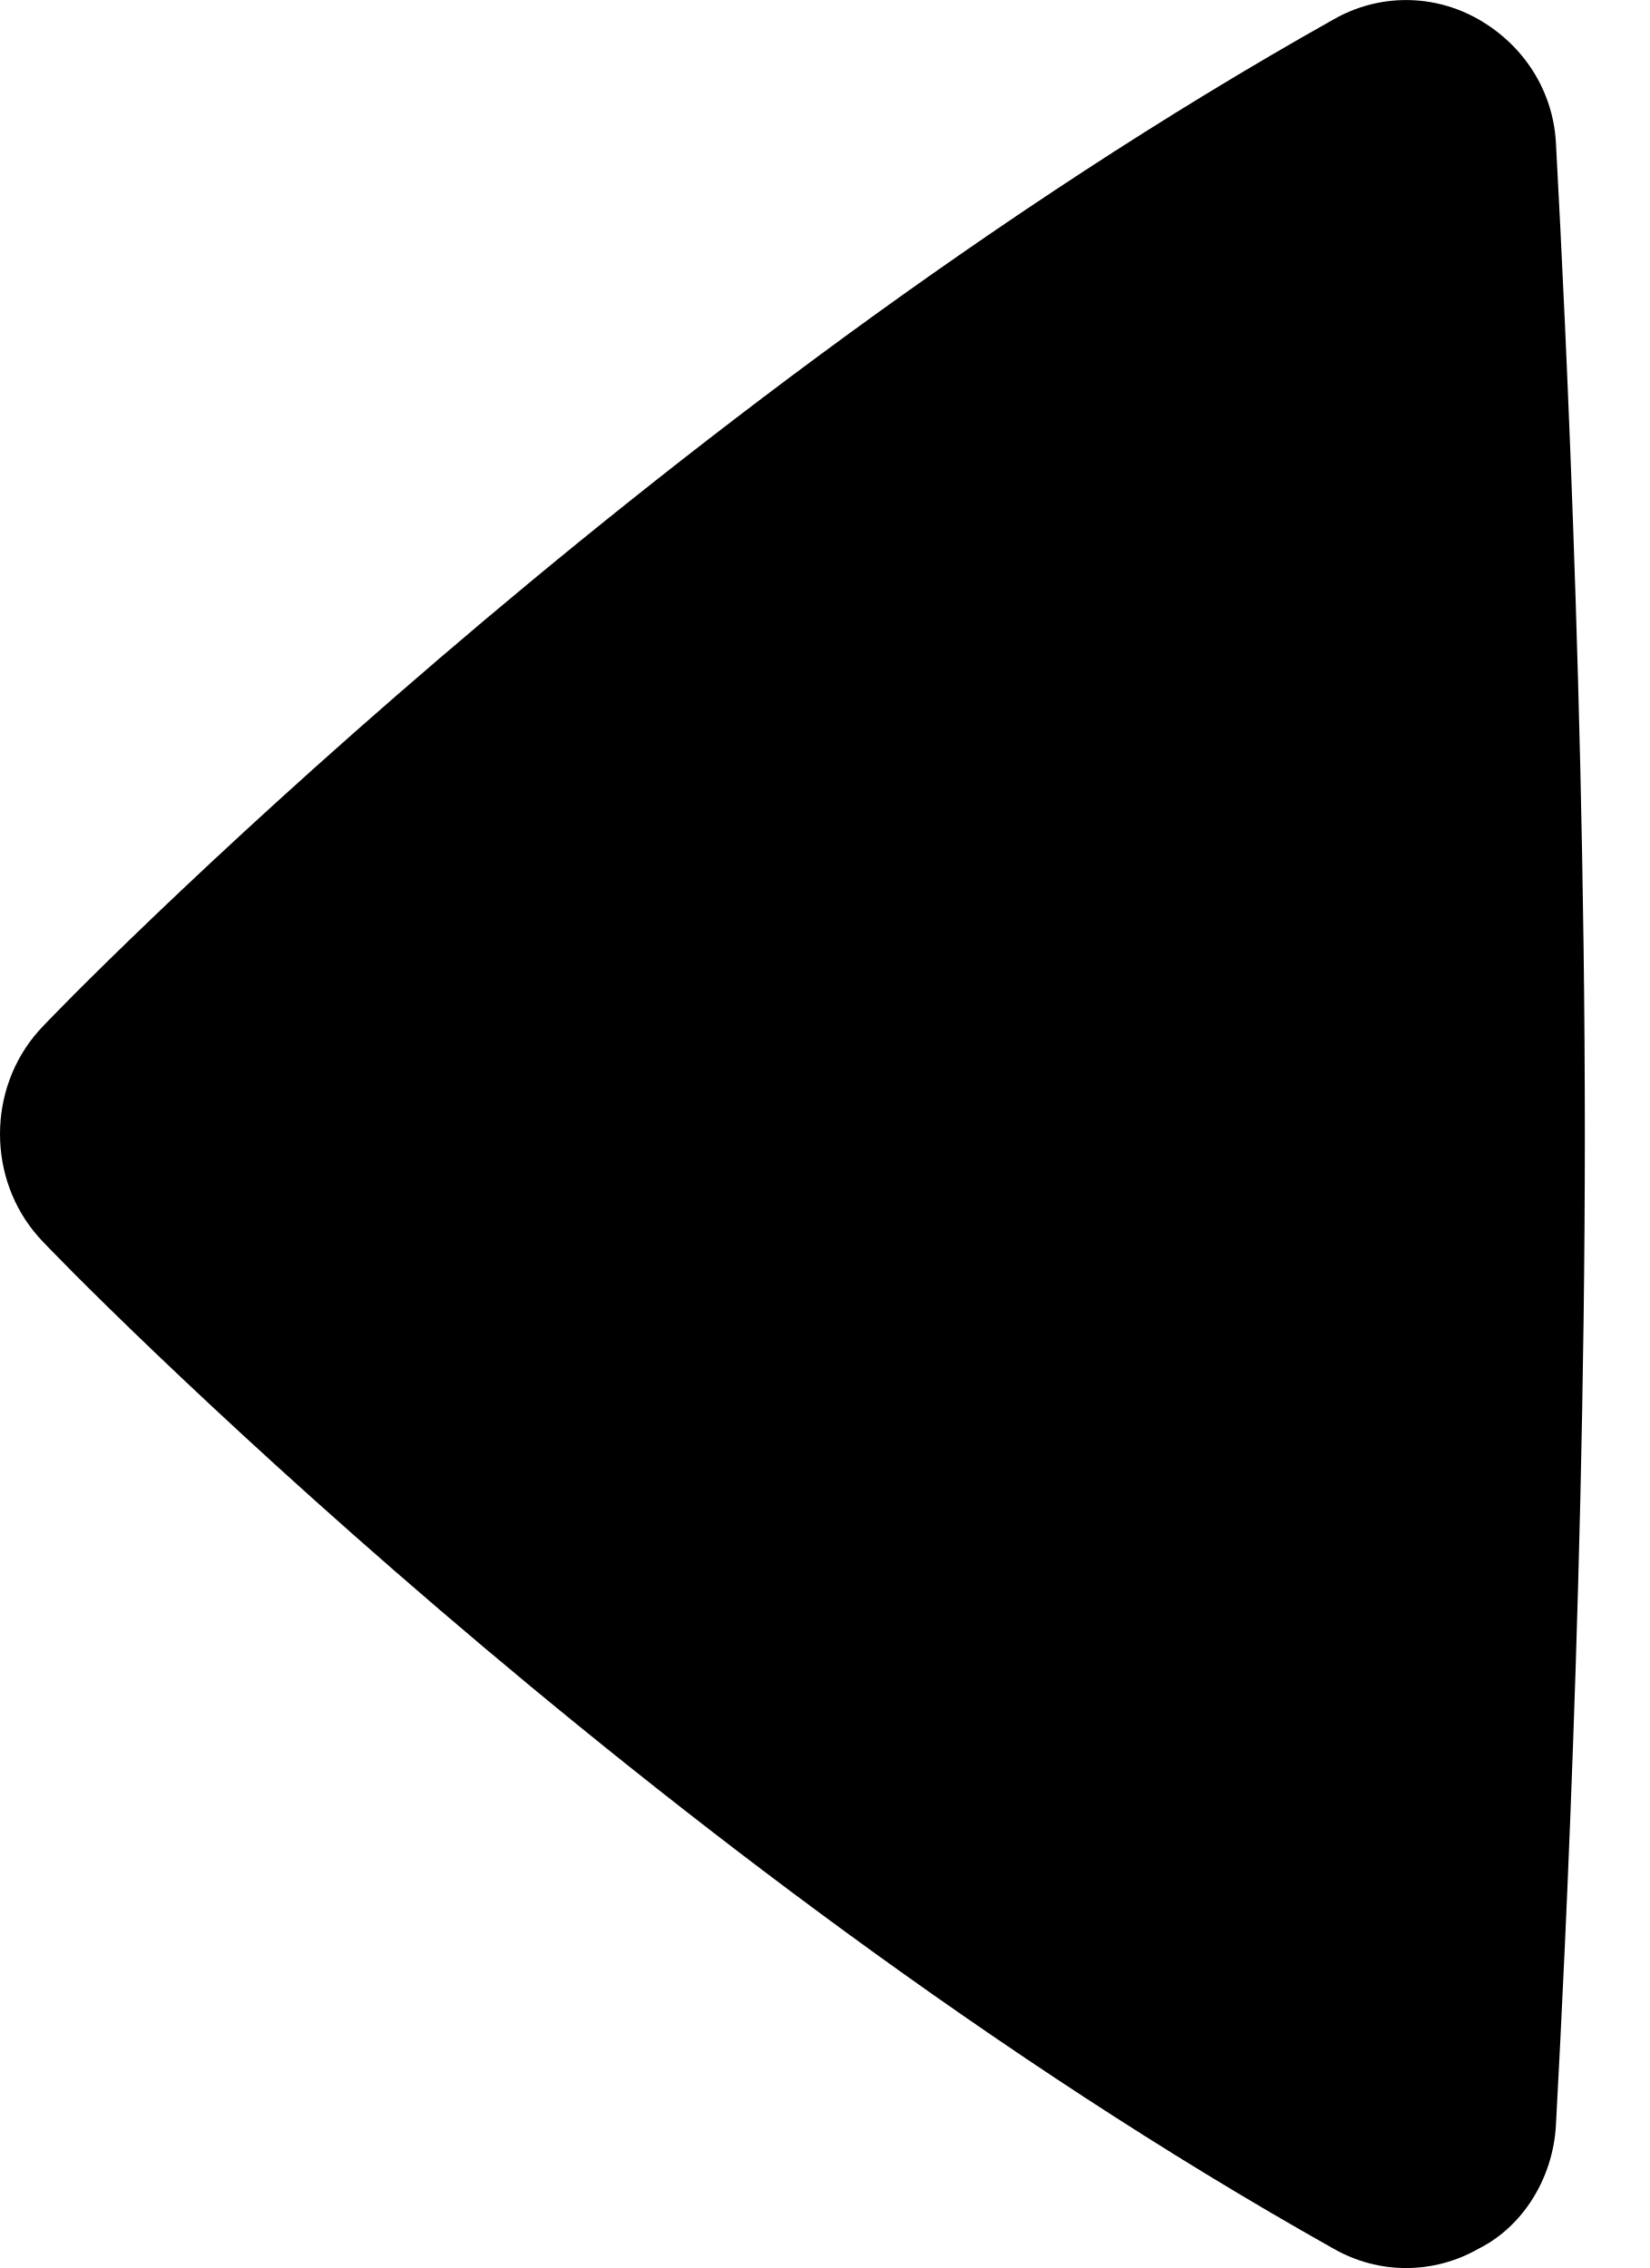
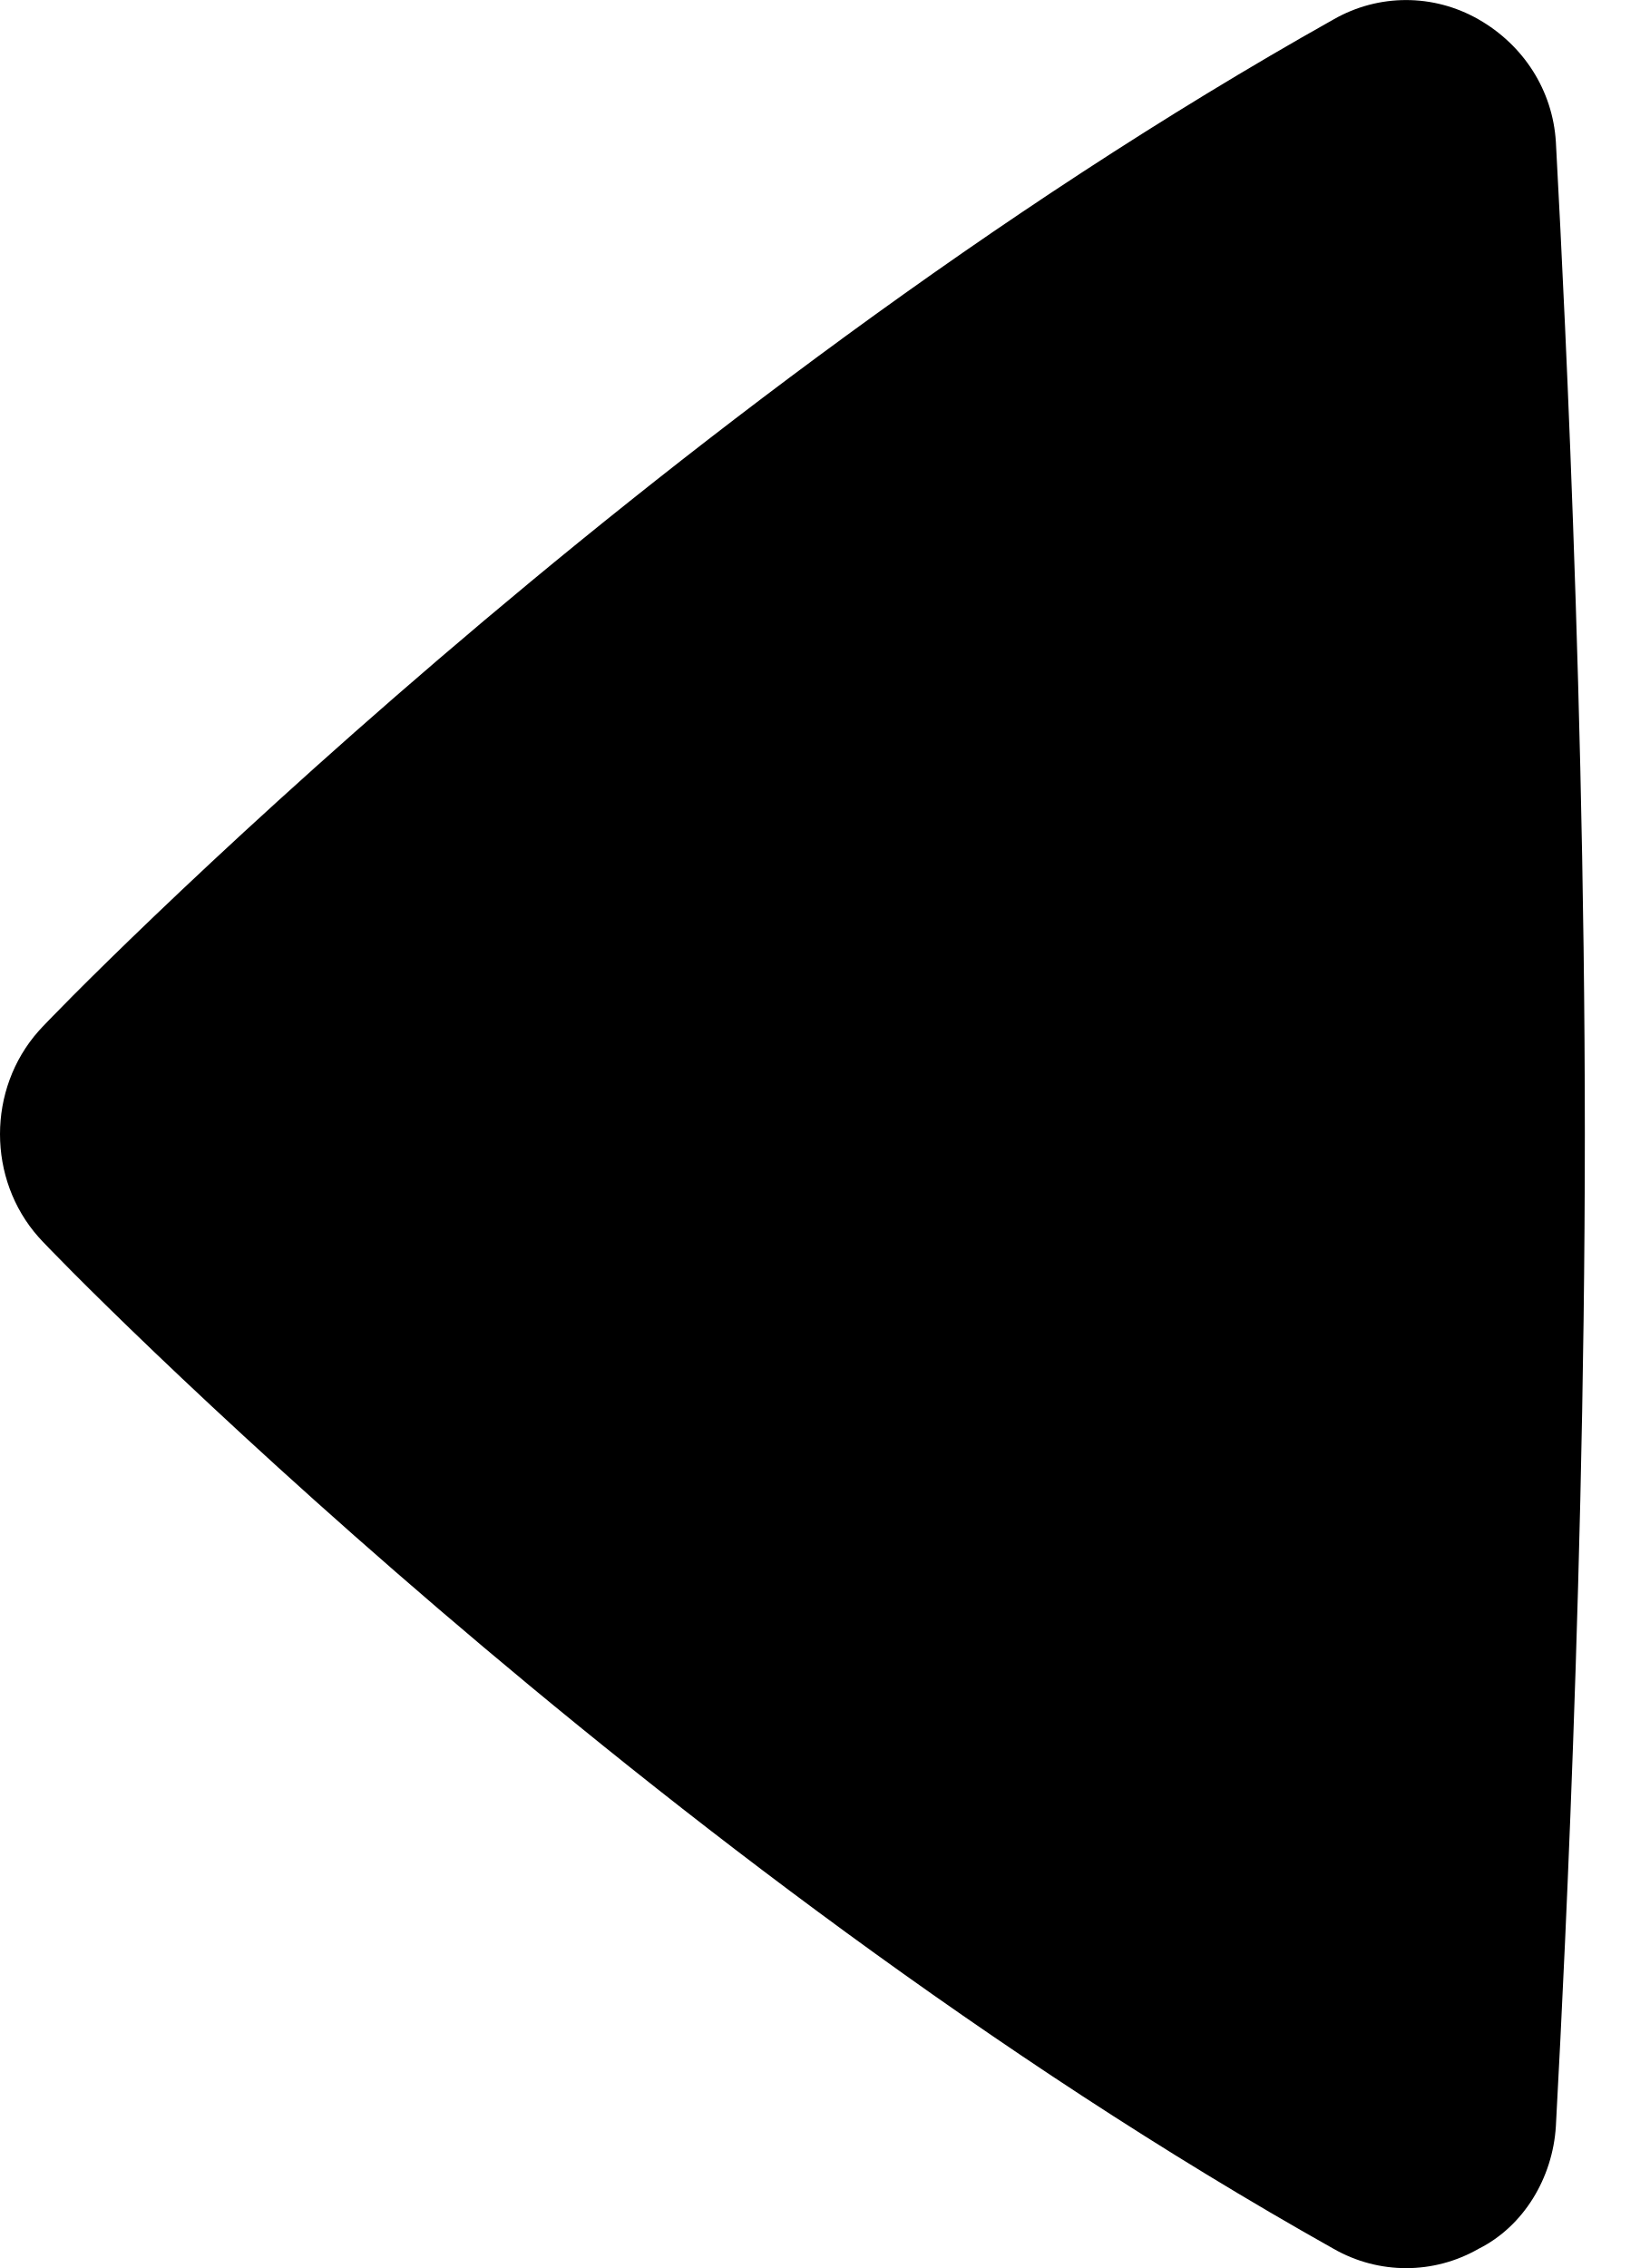
- <svg xmlns="http://www.w3.org/2000/svg" width="16px" height="22px" viewBox="0 0 16 22" version="1.1">
-   <defs />
-   <path d="M12.938,0.188 C6.313,3.906 0.594,9.75 0.375,10 C-0.125,10.563 -0.125,11.438 0.375,12 C0.594,12.25 6.313,18.094 12.938,21.813 C13.375,22.063 13.906,22.063 14.344,21.813 C14.781,21.594 15.063,21.125 15.094,20.625 C15.094,20.563 15.375,15.875 15.375,11 C15.375,6.125 15.094,1.438 15.094,1.375 C15.063,0.875 14.781,0.438 14.344,0.188 C13.906,-0.062 13.375,-0.062 12.938,0.188 L12.938,0.188 Z" id="Shape" />
+ <svg xmlns="http://www.w3.org/2000/svg" width="16" height="22" viewBox="0 0 16 22">
+   <path d="M12.938.188c-6.625 3.719-12.344 9.563-12.563 9.813-.5.563-.5 1.438 0 2 .219.25 5.938 6.094 12.563 9.813.438.25.969.25 1.406 0 .438-.219.719-.688.75-1.188 0-.063.281-4.75.281-9.625s-.281-9.563-.281-9.625c-.031-.5-.313-.938-.75-1.188-.438-.25-.969-.25-1.406 0z" />
</svg>
